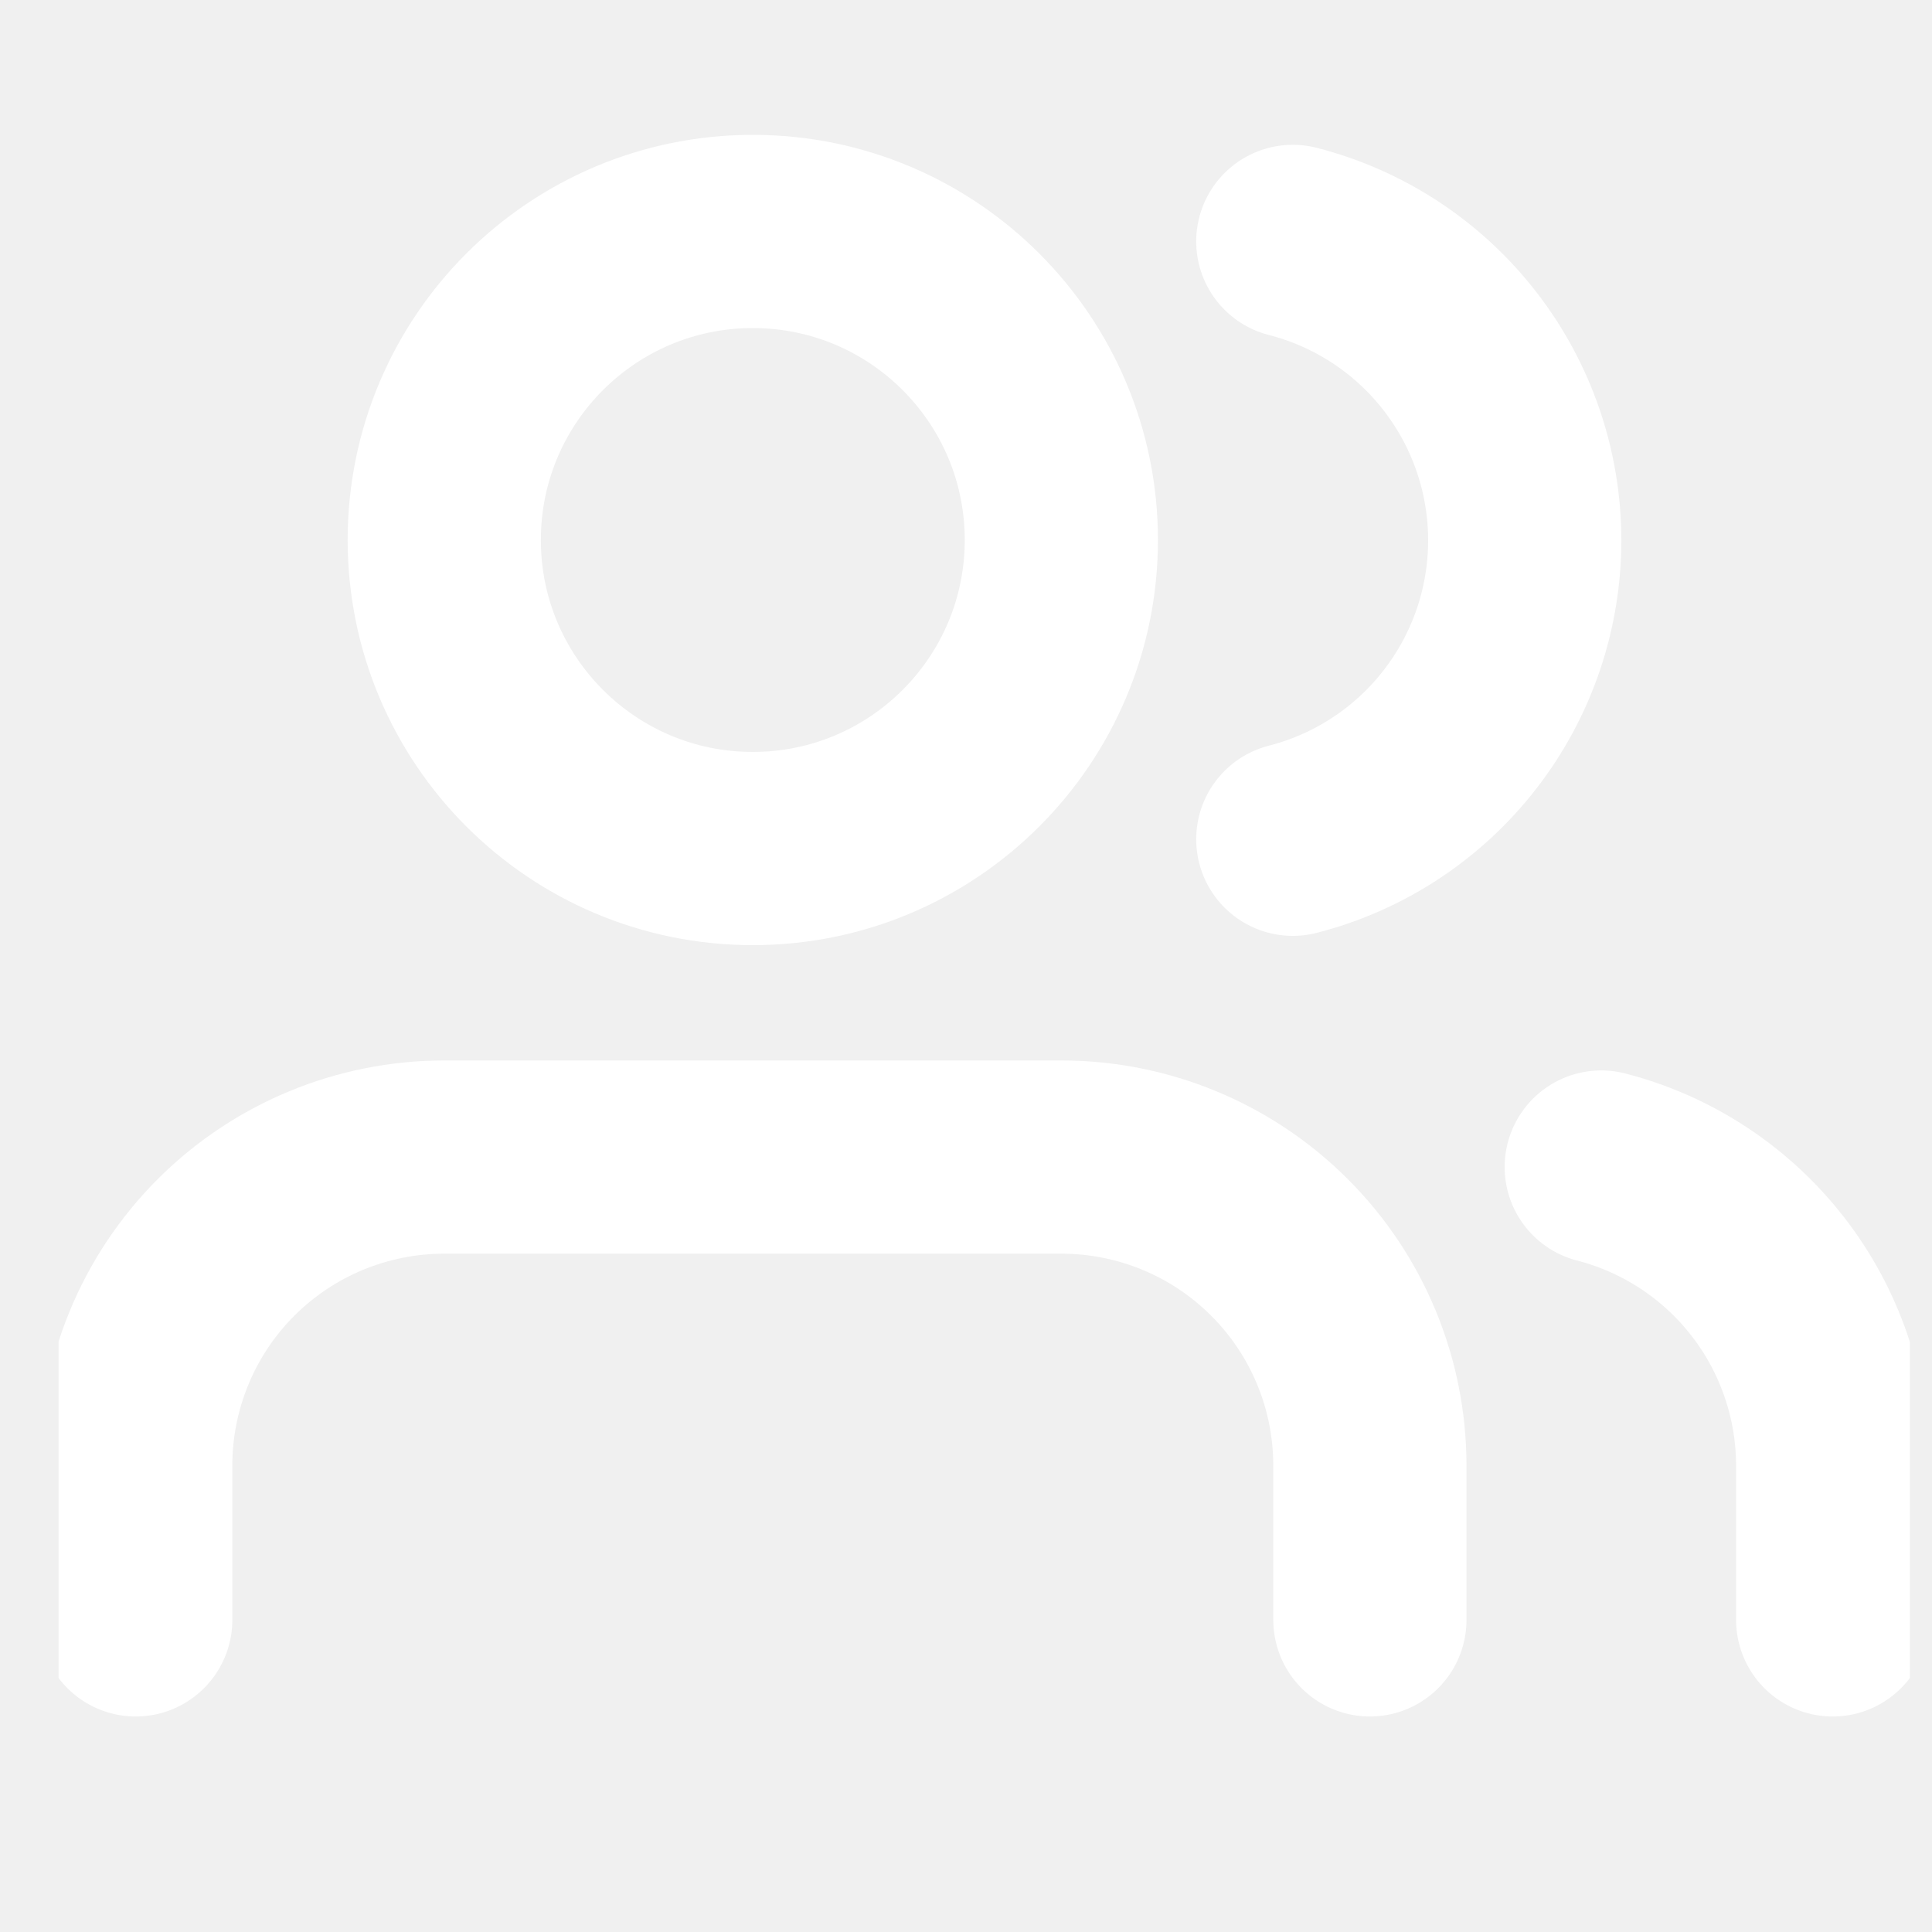
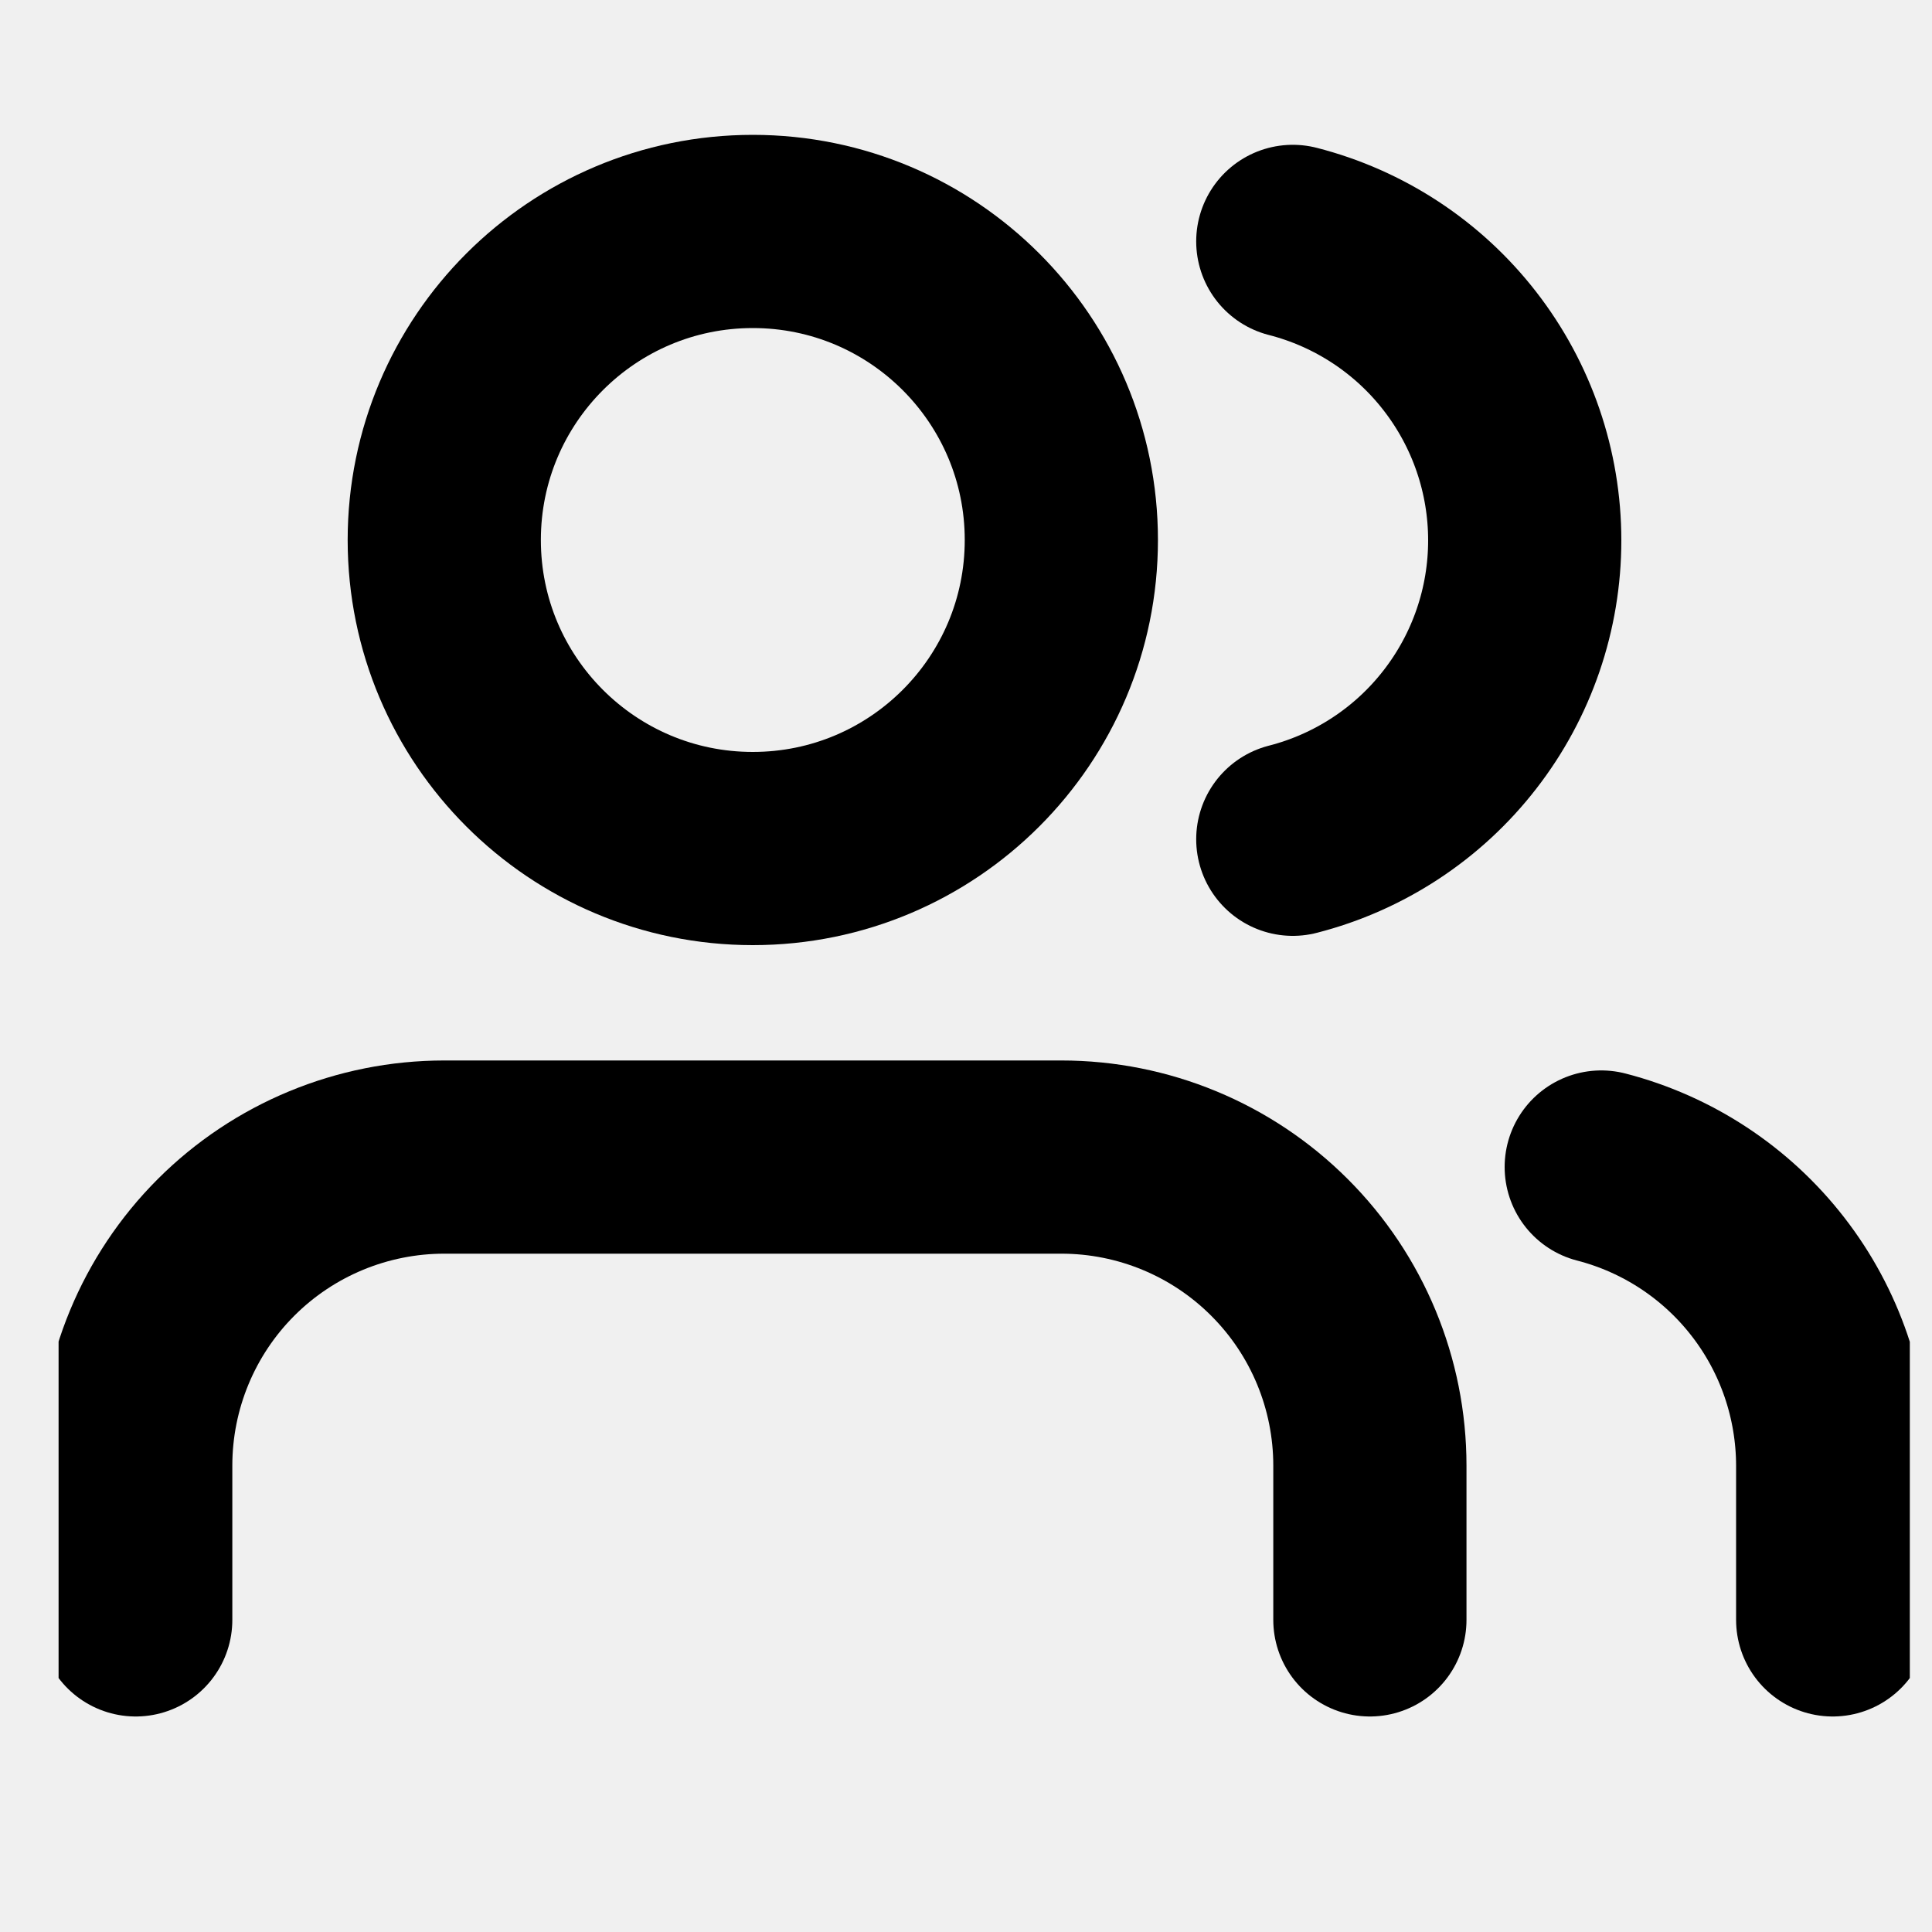
- <svg xmlns="http://www.w3.org/2000/svg" width="20" height="20" viewBox="0 0 20 20" fill="none">
+ <svg xmlns="http://www.w3.org/2000/svg" viewBox="0 0 20 20" fill="none">
  <g clip-path="url(#clip0_3:239)">
-     <path d="M14.181 16.769V15.172C14.181 14.325 13.845 13.512 13.245 12.913C12.646 12.314 11.834 11.978 10.987 11.978H4.599C3.752 11.978 2.939 12.314 2.34 12.913C1.741 13.512 1.405 14.325 1.405 15.172V16.769" stroke="white" stroke-width="2" stroke-linecap="round" stroke-linejoin="round" />
-     <path d="M7.793 8.784C9.557 8.784 10.987 7.354 10.987 5.59C10.987 3.826 9.557 2.396 7.793 2.396C6.029 2.396 4.599 3.826 4.599 5.59C4.599 7.354 6.029 8.784 7.793 8.784Z" stroke="white" stroke-width="2" stroke-linecap="round" stroke-linejoin="round" />
-     <path d="M18.972 16.769V15.172C18.971 14.464 18.736 13.776 18.302 13.217C17.869 12.658 17.262 12.258 16.576 12.081" stroke="white" stroke-width="2" stroke-linecap="round" stroke-linejoin="round" />
-     <path d="M13.383 2.499C14.07 2.675 14.679 3.075 15.113 3.635C15.548 4.195 15.784 4.884 15.784 5.594C15.784 6.303 15.548 6.992 15.113 7.552C14.679 8.112 14.07 8.512 13.383 8.688" stroke="white" stroke-width="2" stroke-linecap="round" stroke-linejoin="round" />
+     <path d="M14.181 16.769V15.172C14.181 14.325 13.845 13.512 13.245 12.913C12.646 12.314 11.834 11.978 10.987 11.978H4.599C3.752 11.978 2.939 12.314 2.34 12.913C1.741 13.512 1.405 14.325 1.405 15.172V16.769" stroke="currentcolor" stroke-width="2" stroke-linecap="round" stroke-linejoin="round" />
+     <path d="M7.793 8.784C9.557 8.784 10.987 7.354 10.987 5.59C10.987 3.826 9.557 2.396 7.793 2.396C6.029 2.396 4.599 3.826 4.599 5.59C4.599 7.354 6.029 8.784 7.793 8.784Z" stroke="currentcolor" stroke-width="2" stroke-linecap="round" stroke-linejoin="round" />
+     <path d="M18.972 16.769V15.172C18.971 14.464 18.736 13.776 18.302 13.217C17.869 12.658 17.262 12.258 16.576 12.081" stroke="currentcolor" stroke-width="2" stroke-linecap="round" stroke-linejoin="round" />
+     <path d="M13.383 2.499C14.07 2.675 14.679 3.075 15.113 3.635C15.548 4.195 15.784 4.884 15.784 5.594C15.784 6.303 15.548 6.992 15.113 7.552C14.679 8.112 14.07 8.512 13.383 8.688" stroke="currentcolor" stroke-width="2" stroke-linecap="round" stroke-linejoin="round" />
  </g>
  <defs>
    <clipPath id="clip0_3:239">
-       <rect width="19.164" height="19.164" fill="white" transform="translate(0.606445)" />
+       <rect width="19.164" height="19.164" fill="currentcolor" transform="translate(0.606445)" />
    </clipPath>
  </defs>
</svg>
